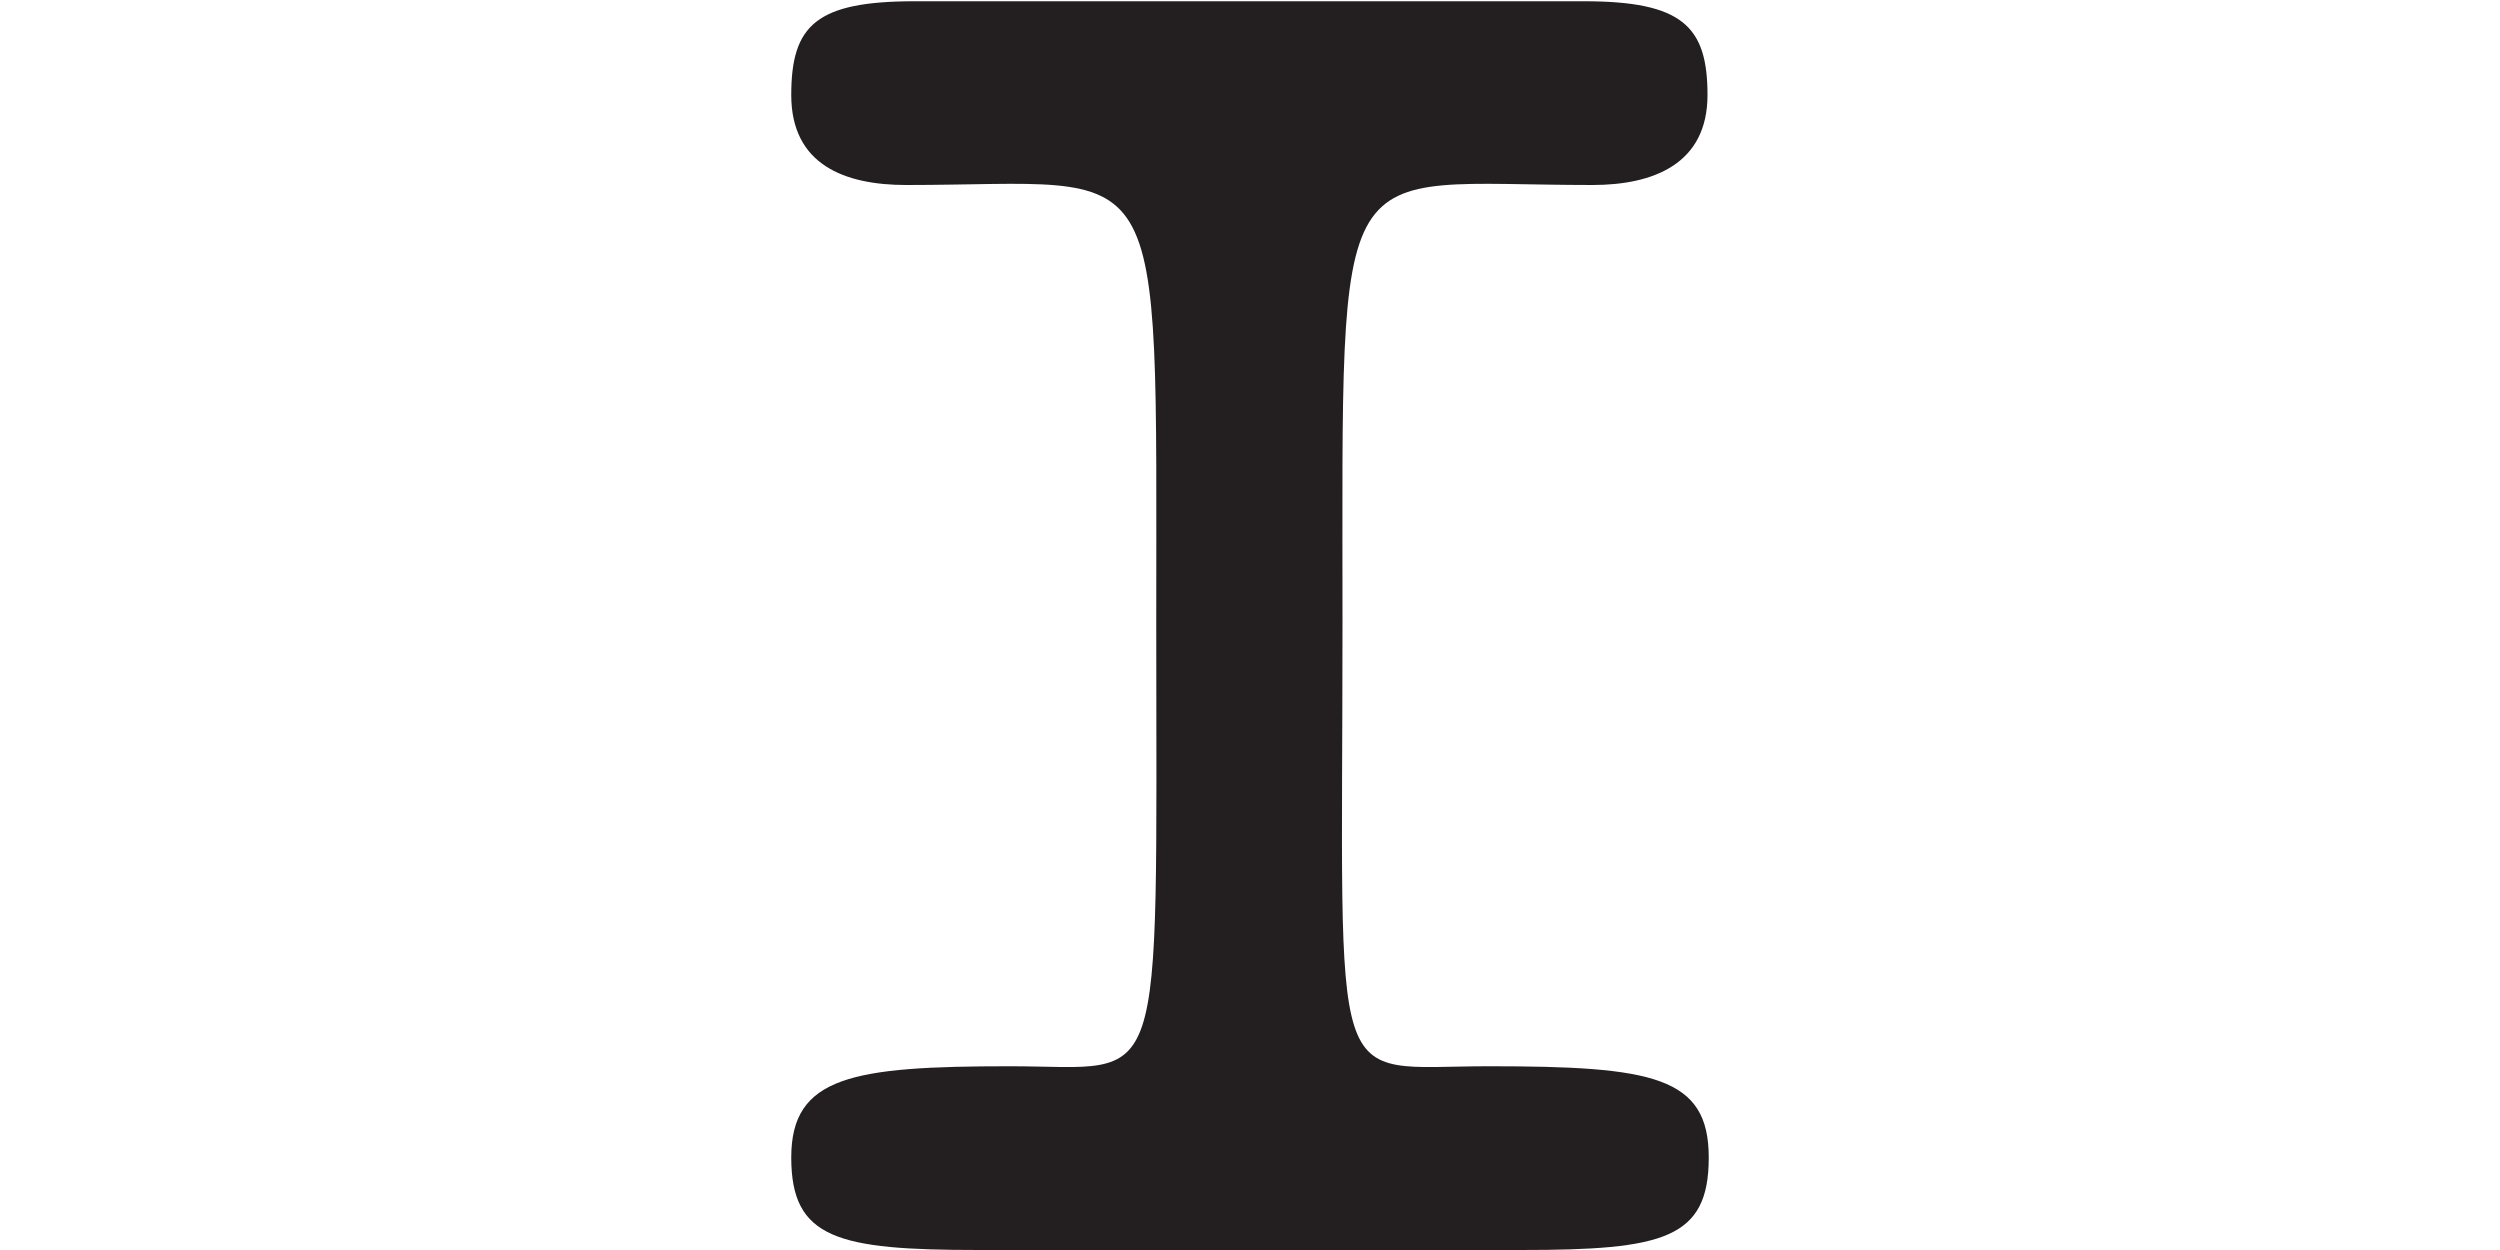
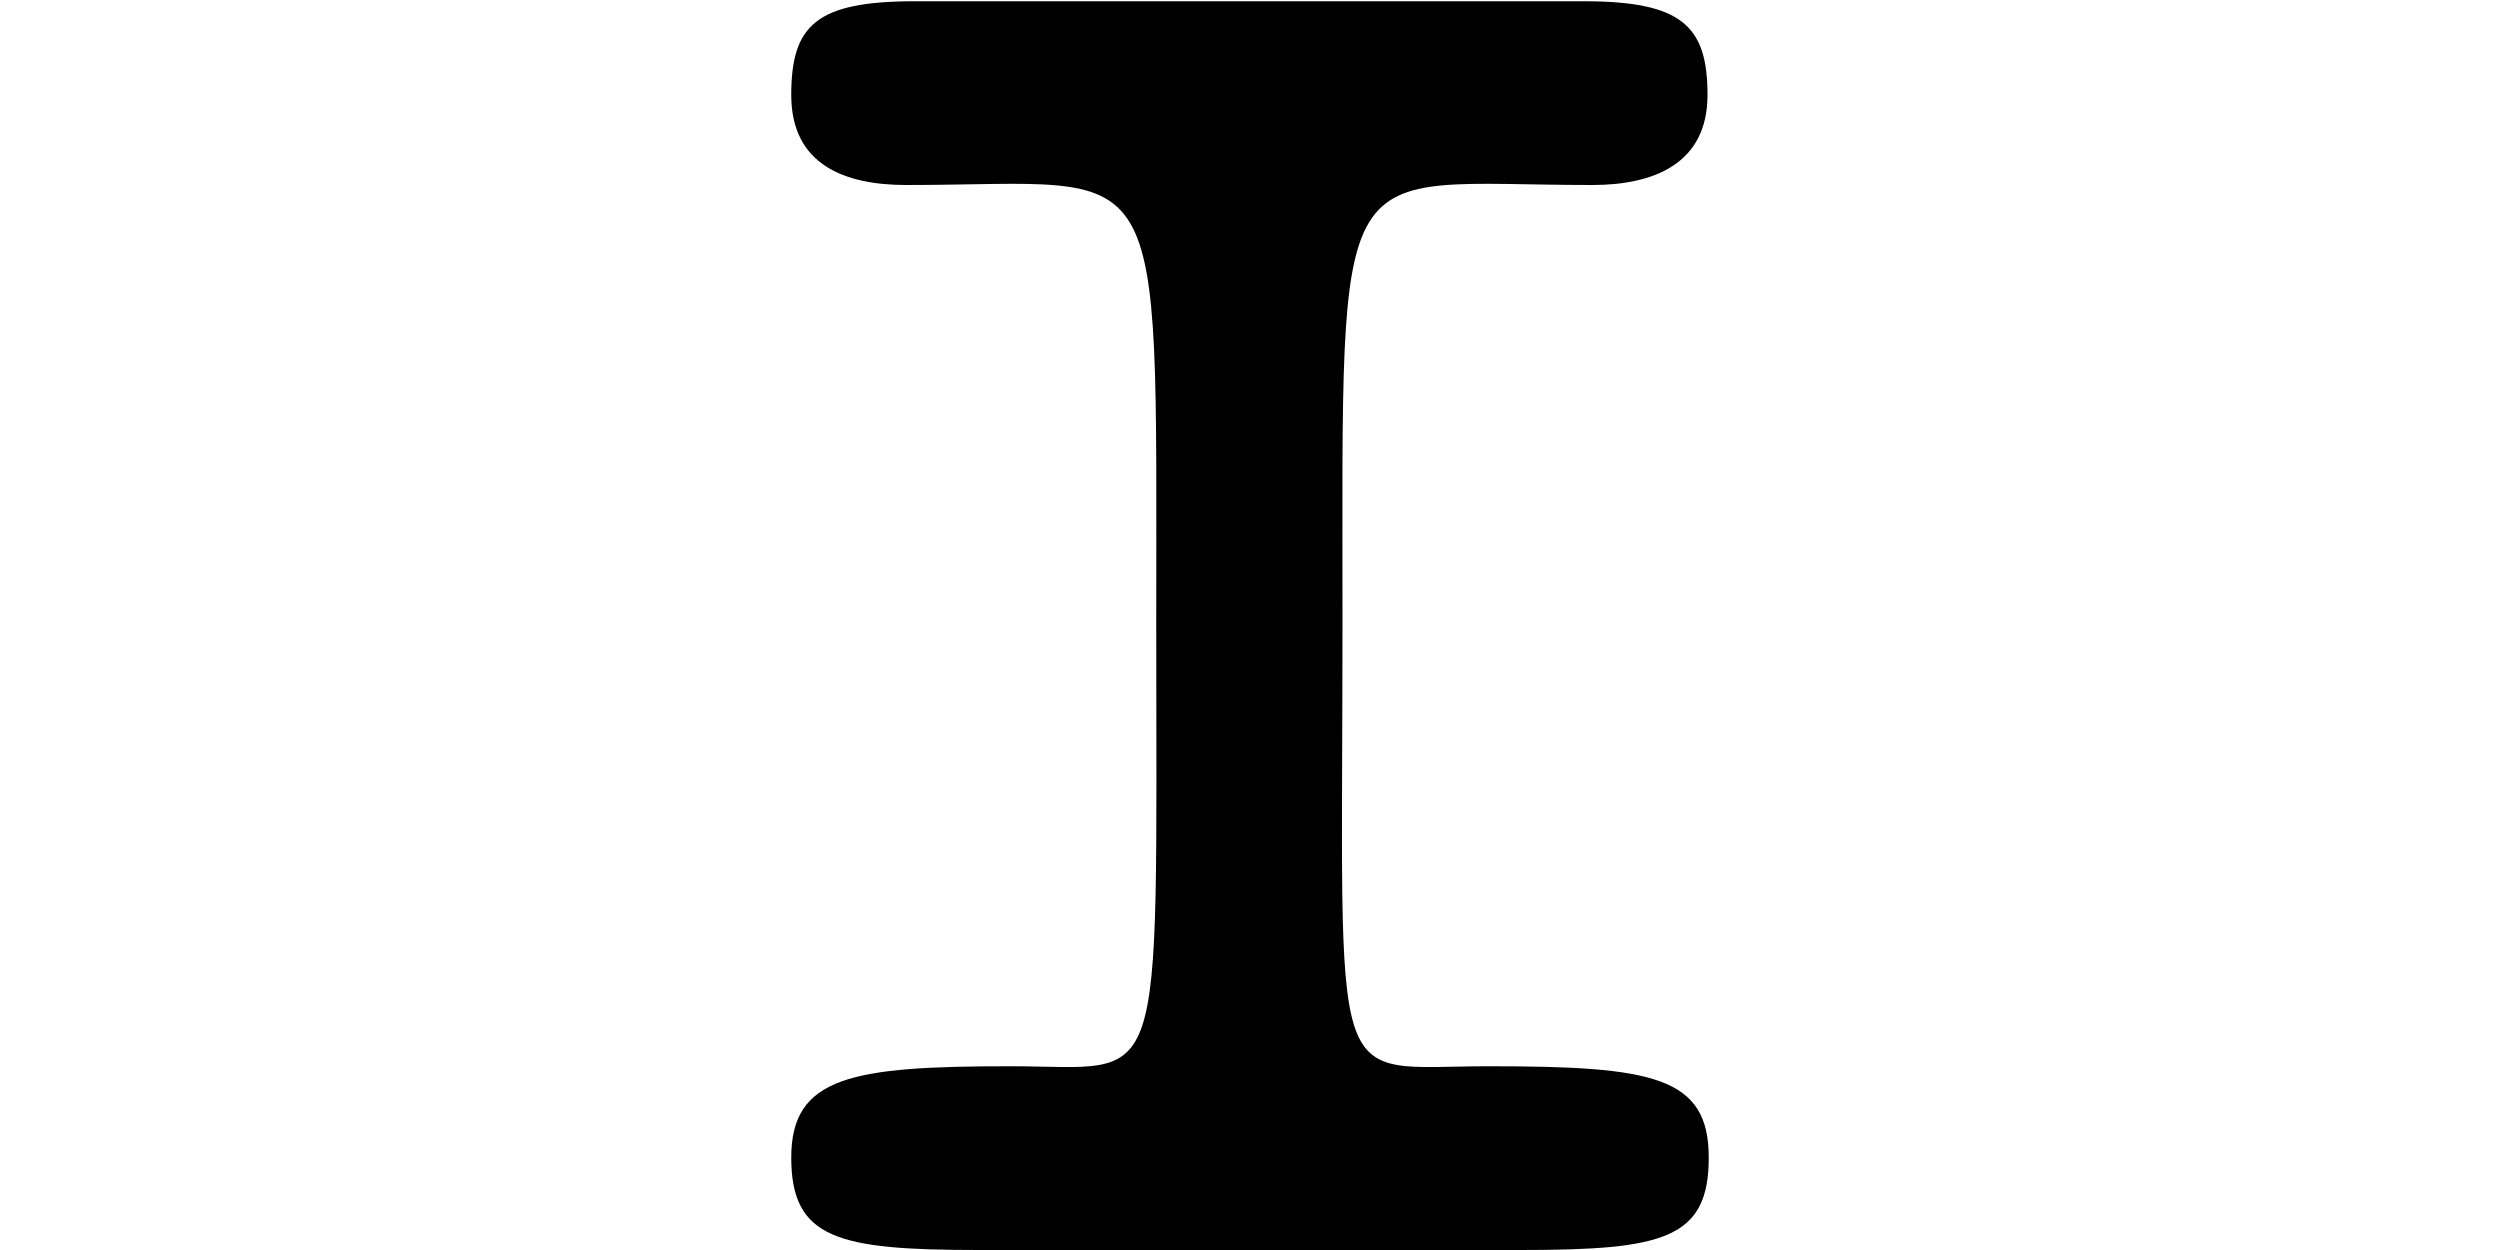
<svg xmlns="http://www.w3.org/2000/svg" version="1.1" id="Layer_2_00000045611018854775086780000016117078218142878366_" x="0px" y="0px" viewBox="-40.0 0.0 200.0 100.0" style="style=&quot;enable-background:new 0 0 200.0 100.0&quot;" xml:space="preserve" width="200.0" height="100.0">
  <style type="text/css">
- 	.st0{fill:#231F20;}
+ 	.st0{fill:#000000;}
</style>
  <g id="Layer_1-2">
    <path class="st0" d="M96.7,92.6c0,6.5-3.6,7.4-15,7.4H38.3c-11.3,0-15-0.9-15-7.4s4.9-7.3,17.5-7.3s11.7,3.2,11.7-35.5s1-35-20-35   c-4.9,0-9.2-1.6-9.2-7.2s2-7.5,9.9-7.5h53.5c7.9,0,9.9,2,9.9,7.5s-4.3,7.2-9.2,7.2c-21,0-20-3.7-20,35S66,85.3,79.1,85.3   S96.7,86.1,96.7,92.6L96.7,92.6z" />
  </g>
</svg>
